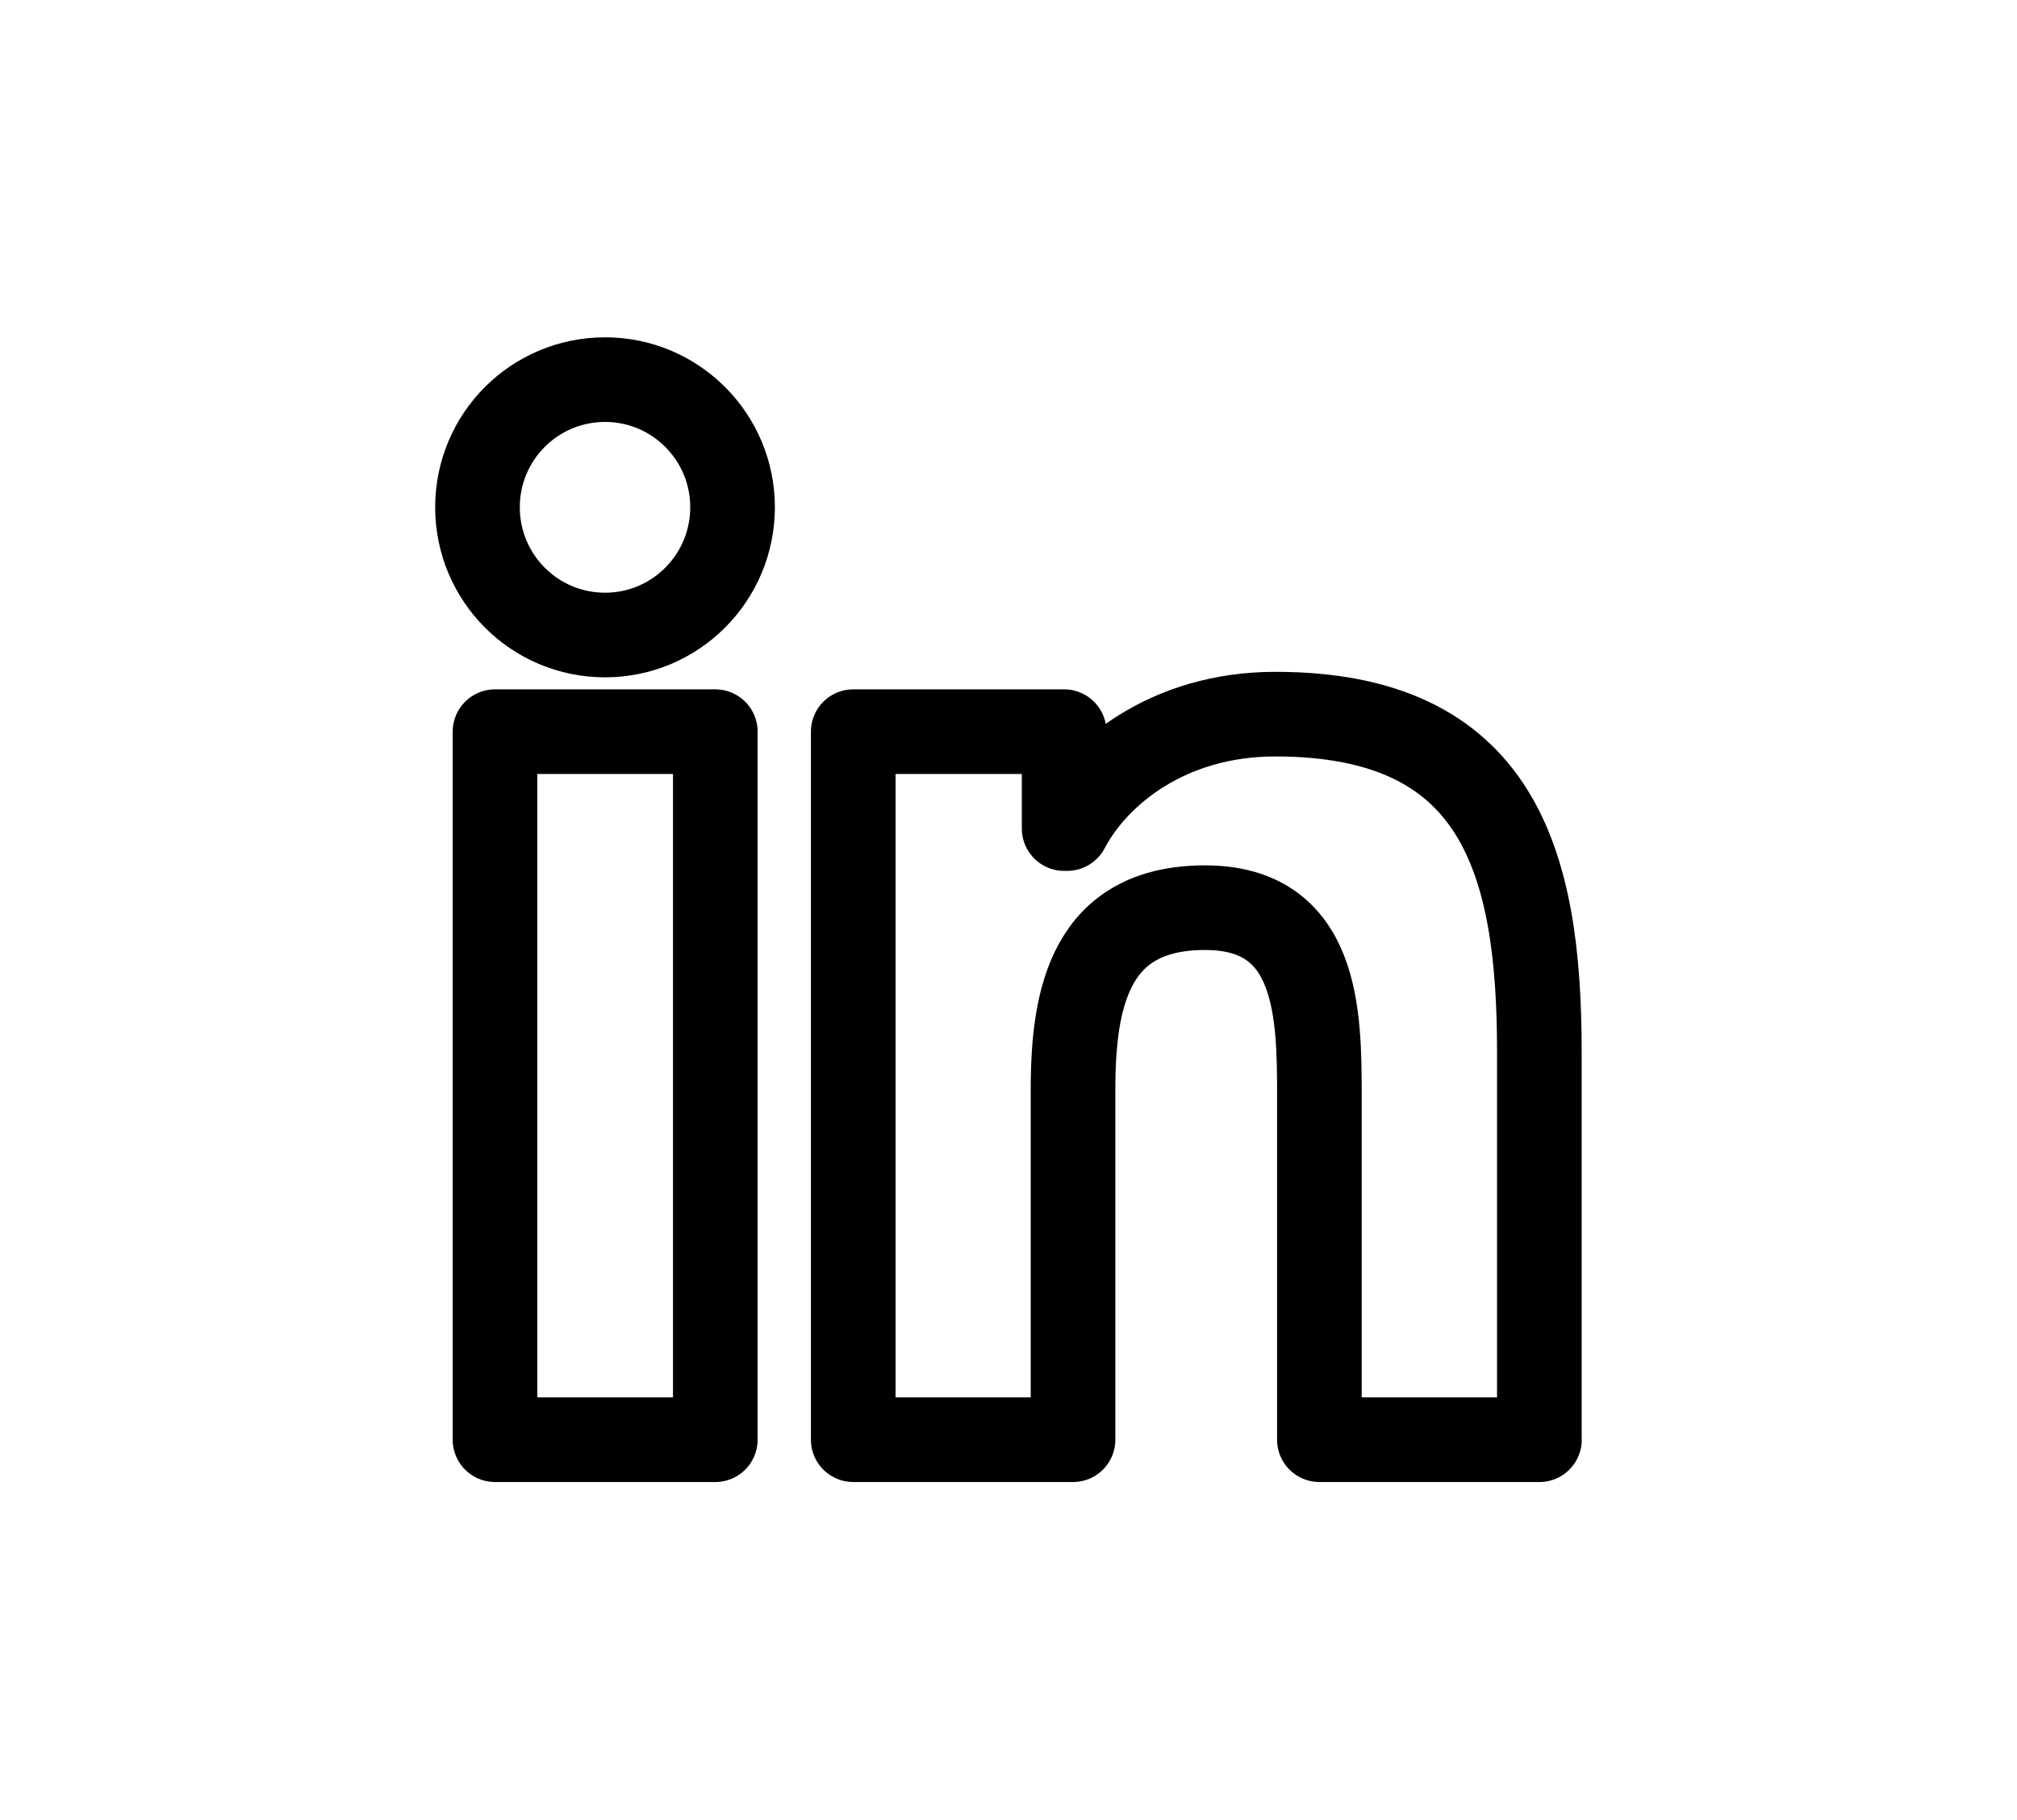
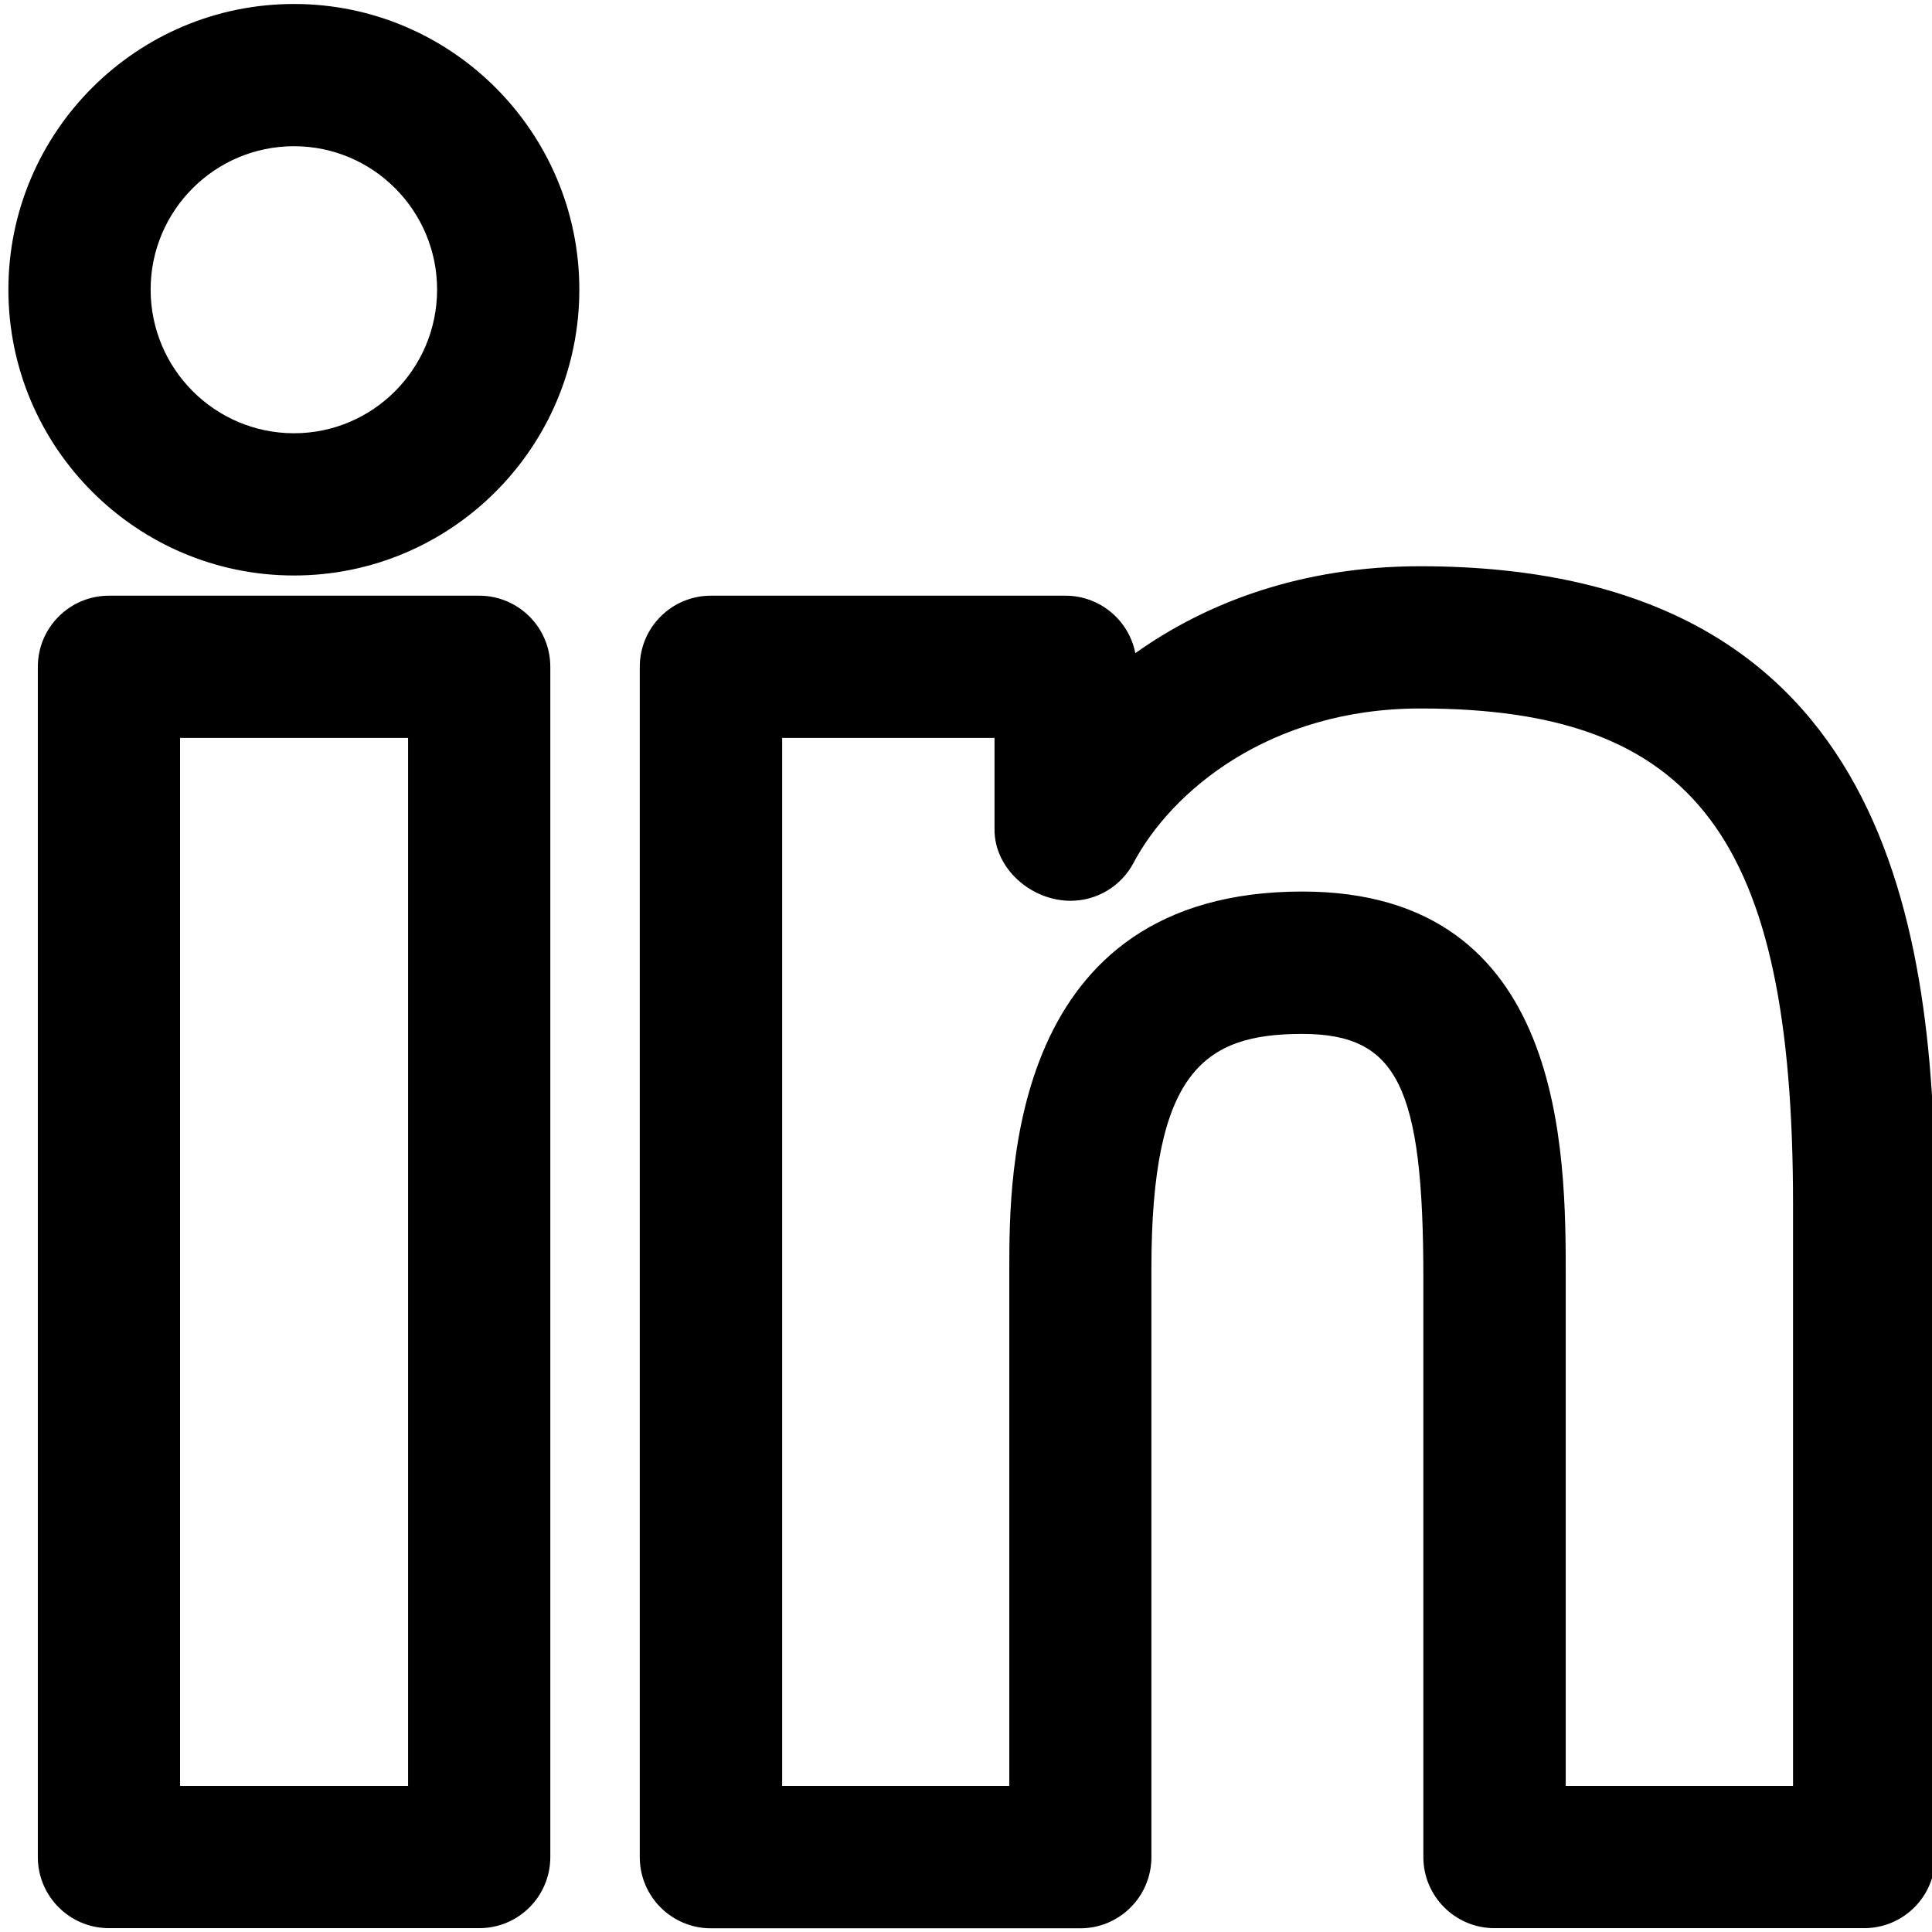
- <svg xmlns="http://www.w3.org/2000/svg" version="1.1" id="Calque_1" x="0px" y="0px" width="23.833px" height="21.5px" viewBox="0 0 23.833 21.5" enable-background="new 0 0 23.833 21.5" xml:space="preserve">
+ <svg xmlns="http://www.w3.org/2000/svg" version="1.1" id="Calque_1" x="0px" y="0px" width="13.583px" height="13.583px" viewBox="5.083 3.958 13.583 13.583" enable-background="new 5.083 3.958 13.583 13.583" xml:space="preserve">
  <g>
    <g>
-       <path fill="none" stroke="#000000" stroke-linecap="round" stroke-linejoin="round" stroke-miterlimit="10" d="M8.451,17.013    H5.849V8.646h2.603V17.013z M7.15,7.504c-0.836,0-1.508-0.677-1.508-1.51c0-0.832,0.672-1.508,1.508-1.508    c0.831,0,1.506,0.676,1.506,1.508C8.656,6.828,7.981,7.504,7.15,7.504z M18.19,17.013H15.59v-4.07    c0-0.969-0.016-2.217-1.351-2.217c-1.354,0-1.56,1.057-1.56,2.149v4.138h-2.597V8.646h2.492v1.145h0.036    c0.347-0.657,1.194-1.352,2.459-1.352c2.634,0,3.12,1.732,3.12,3.986V17.013z" />
+       <g>
+         <path d="M18.189,17.514H15.59c-0.276,0-0.5-0.224-0.5-0.5v-4.07c0-1.349-0.183-1.717-0.852-1.717c-0.688,0-1.06,0.263-1.06,1.649     v4.139c0,0.276-0.224,0.5-0.5,0.5h-2.597c-0.276,0-0.5-0.224-0.5-0.5V8.646c0-0.276,0.224-0.5,0.5-0.5h2.493     c0.243,0,0.446,0.174,0.491,0.404c0.503-0.358,1.173-0.611,2.003-0.611c3.209,0,3.62,2.397,3.62,4.486v4.589     C18.689,17.29,18.465,17.514,18.189,17.514z M16.09,16.514h1.599v-4.089c0-2.574-0.686-3.486-2.62-3.486     c-1.064,0-1.752,0.585-2.017,1.086c-0.087,0.164-0.257,0.266-0.442,0.266c-0.276,0-0.535-0.224-0.535-0.5V9.146h-1.493v7.368     h1.597v-3.639c0-0.655,0-2.649,2.06-2.649c1.852,0,1.852,1.835,1.852,2.717V16.514z M8.452,17.514H5.849     c-0.276,0-0.5-0.224-0.5-0.5V8.646c0-0.276,0.224-0.5,0.5-0.5h2.603c0.276,0,0.5,0.224,0.5,0.5v8.368     C8.952,17.29,8.729,17.514,8.452,17.514z M6.349,16.514h1.603V9.146H6.349V16.514z M7.15,8.004c-1.107,0-2.008-0.901-2.008-2.01     c0-1.107,0.901-2.008,2.008-2.008c1.106,0,2.006,0.901,2.006,2.008C9.156,7.103,8.256,8.004,7.15,8.004z M7.15,4.986     c-0.556,0-1.008,0.452-1.008,1.008c0,0.557,0.452,1.01,1.008,1.01c0.555,0,1.006-0.453,1.006-1.01     C8.156,5.438,7.705,4.986,7.15,4.986z" />
+       </g>
    </g>
  </g>
</svg>
